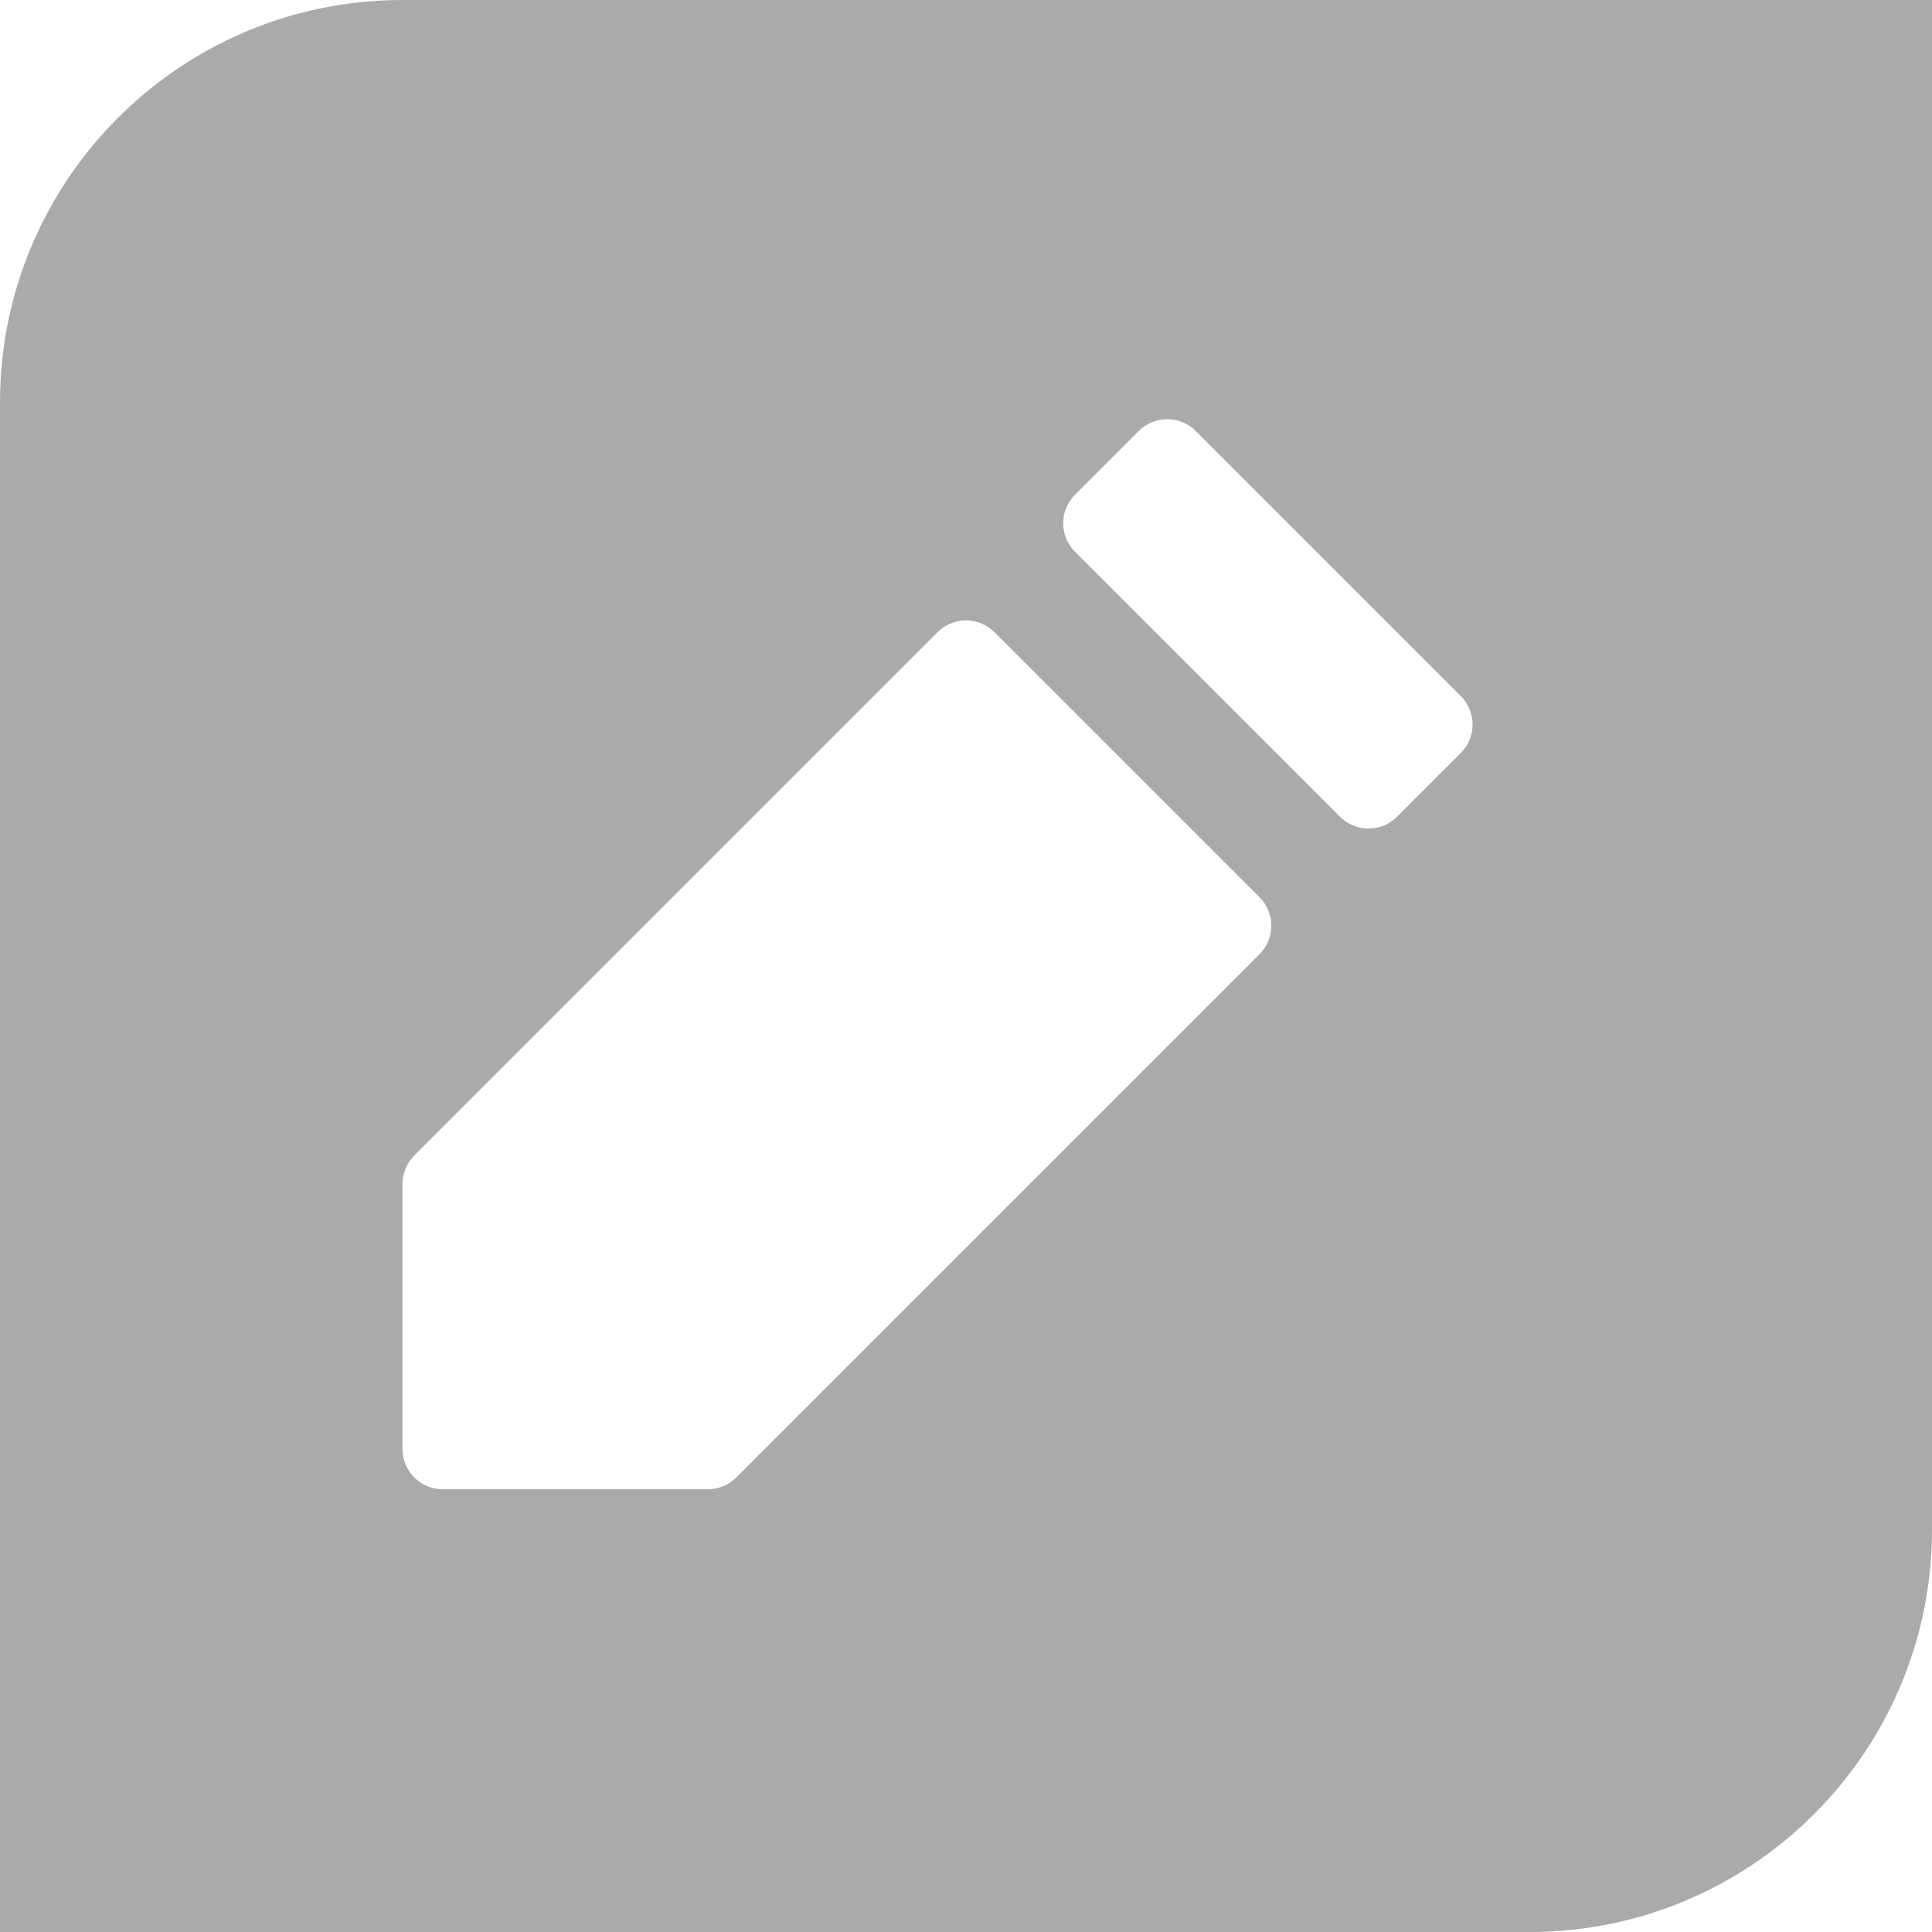
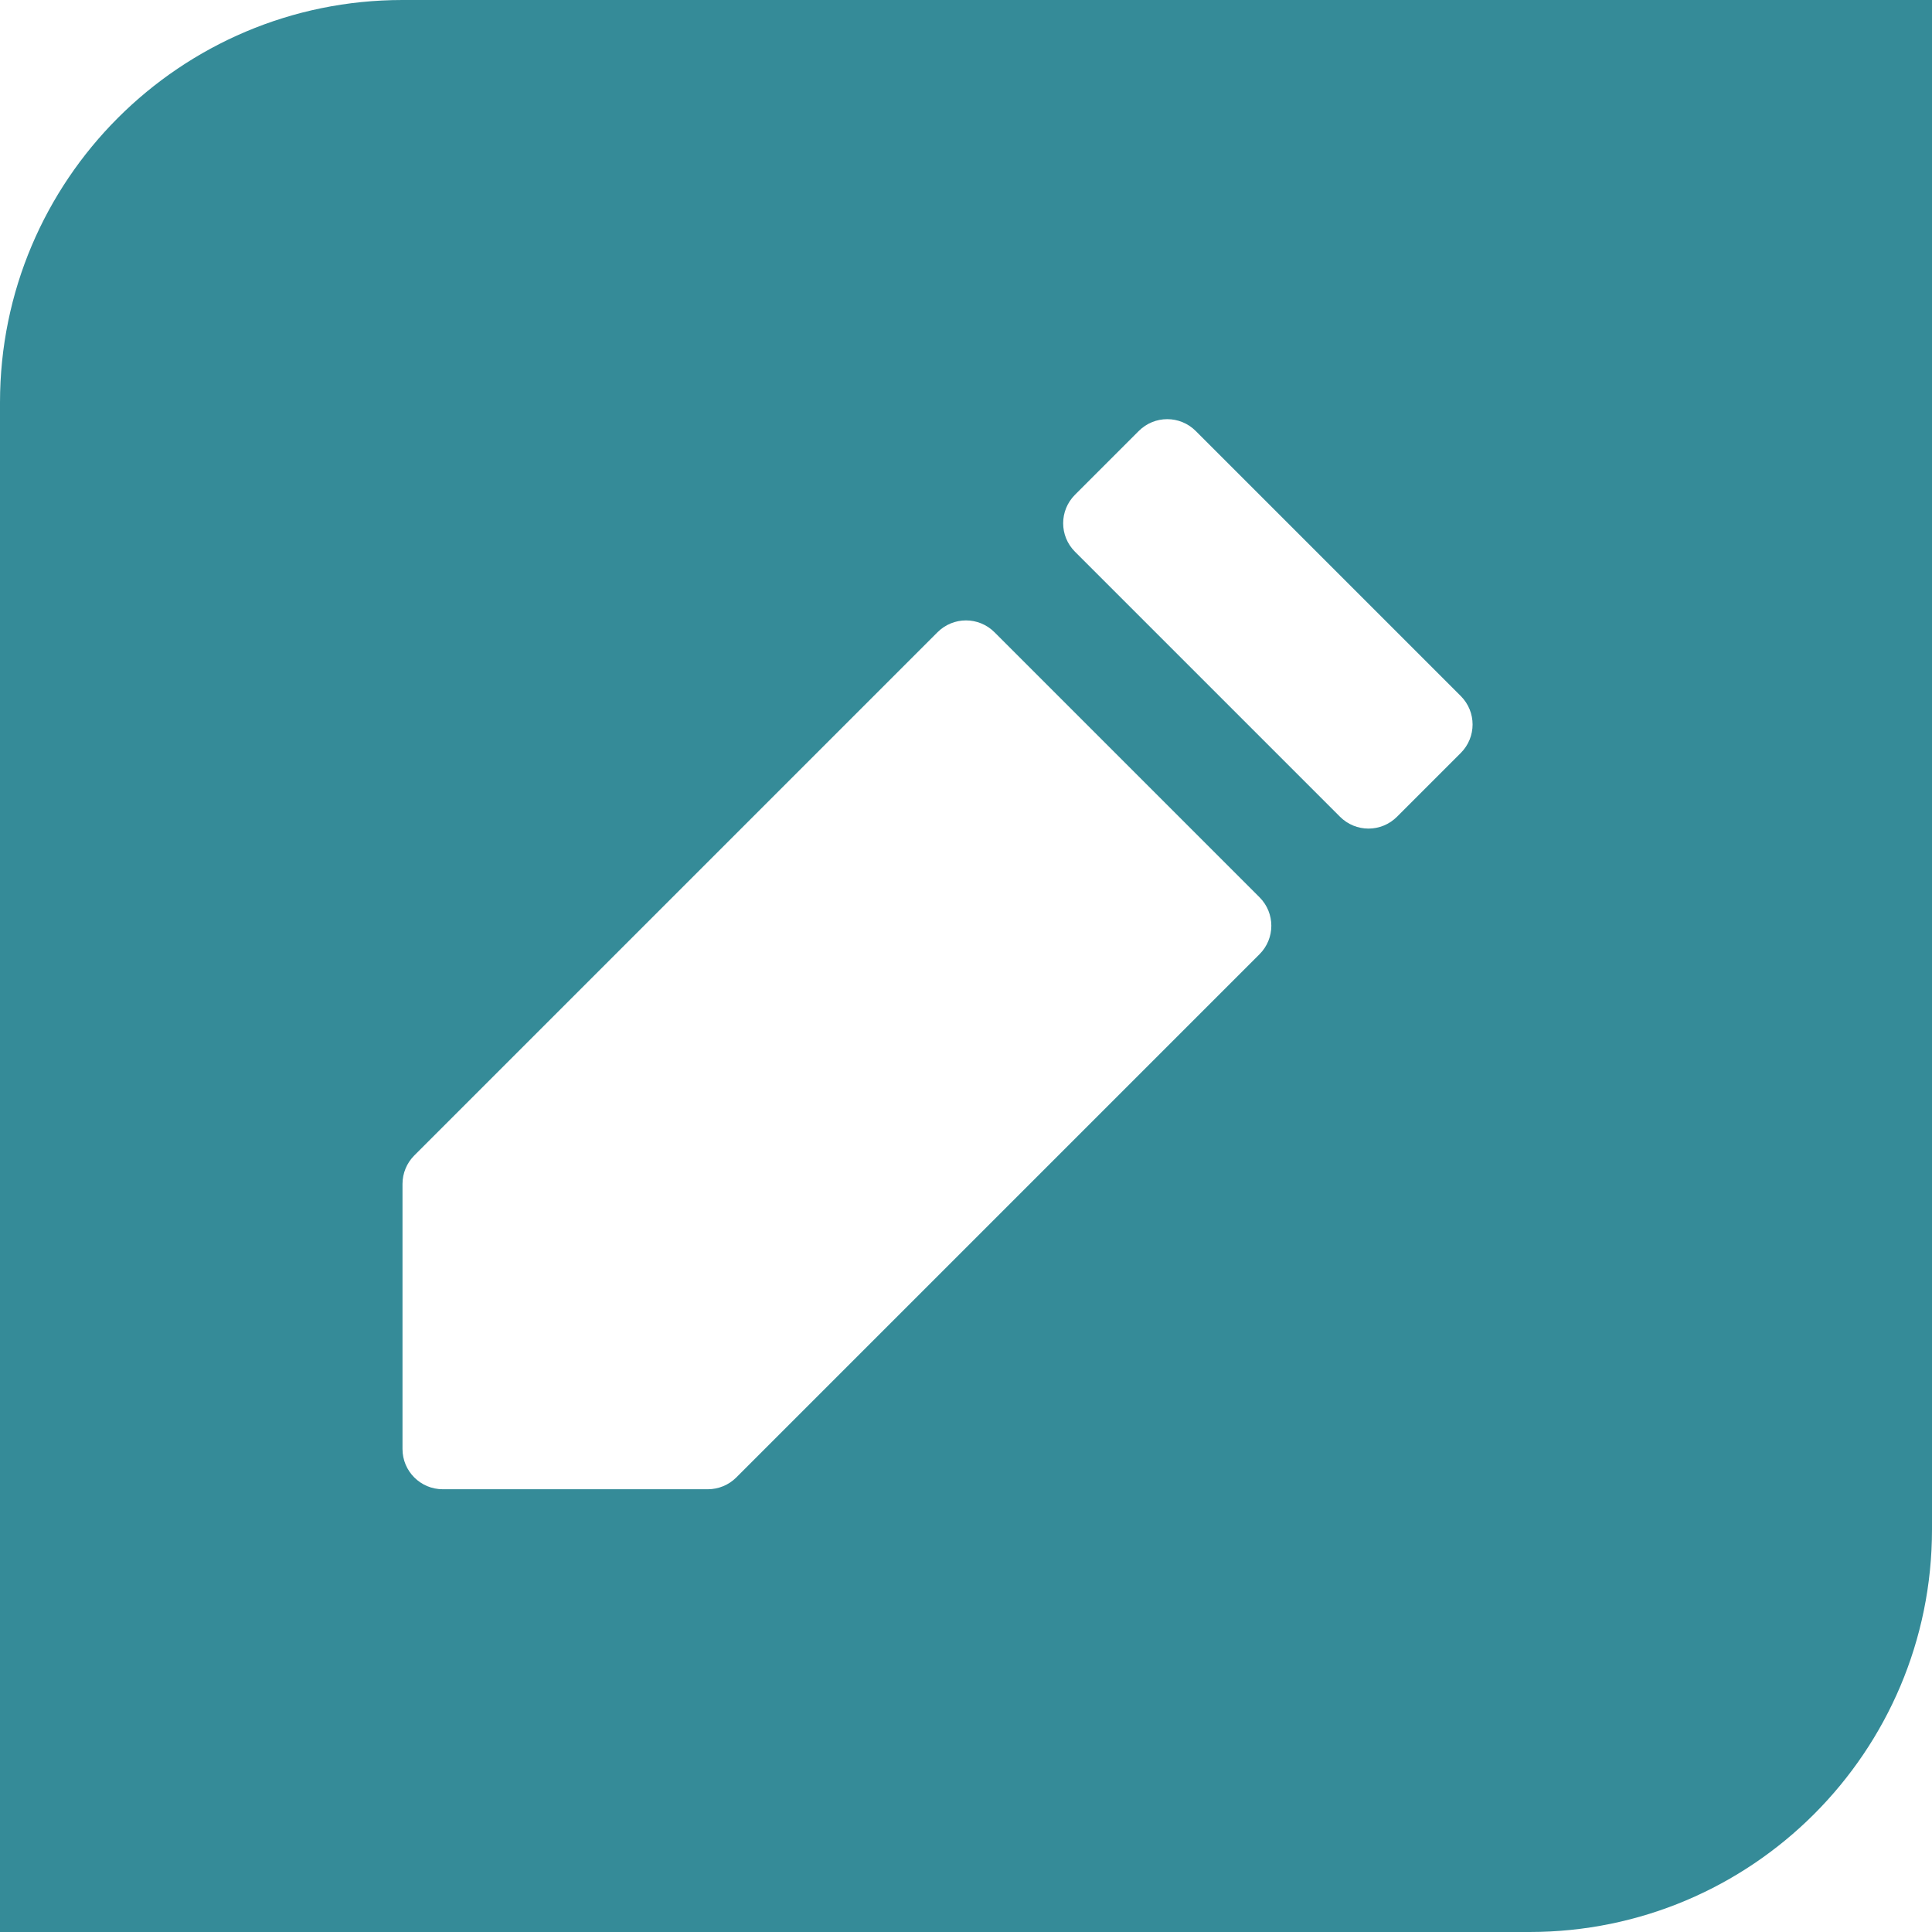
<svg xmlns="http://www.w3.org/2000/svg" width="24" height="24" viewBox="0 0 24 24" fill="none">
-   <path fill-rule="evenodd" clip-rule="evenodd" d="M0 5C0 2.239 2.239 0 5 0H24V19C24 21.761 21.761 24 19 24H0V5ZM8.793 18.5H5.5C5.224 18.5 5 18.276 5 18V14.707C5 14.575 5.053 14.447 5.146 14.354L11.646 7.854C11.842 7.658 12.158 7.658 12.354 7.854L15.646 11.146C15.842 11.342 15.842 11.658 15.646 11.854L13 14.5L9.146 18.354C9.053 18.447 8.925 18.5 8.793 18.5ZM13.354 6.854L16.646 10.146C16.842 10.342 17.158 10.342 17.354 10.146L18.146 9.354C18.342 9.158 18.342 8.842 18.146 8.646L14.854 5.354C14.658 5.158 14.342 5.158 14.146 5.354L13.354 6.146C13.158 6.342 13.158 6.658 13.354 6.854Z" fill="#AAAAAA" />
+   <path fill-rule="evenodd" clip-rule="evenodd" d="M0 5C0 2.239 2.239 0 5 0H24V19C24 21.761 21.761 24 19 24H0V5ZM8.793 18.5H5.5C5.224 18.5 5 18.276 5 18V14.707C5 14.575 5.053 14.447 5.146 14.354L11.646 7.854C11.842 7.658 12.158 7.658 12.354 7.854L15.646 11.146C15.842 11.342 15.842 11.658 15.646 11.854L13 14.5L9.146 18.354C9.053 18.447 8.925 18.5 8.793 18.5ZM13.354 6.854L16.646 10.146C16.842 10.342 17.158 10.342 17.354 10.146L18.146 9.354C18.342 9.158 18.342 8.842 18.146 8.646L14.854 5.354C14.658 5.158 14.342 5.158 14.146 5.354L13.354 6.146C13.158 6.342 13.158 6.658 13.354 6.854Z" fill="#358B98" />
</svg>
